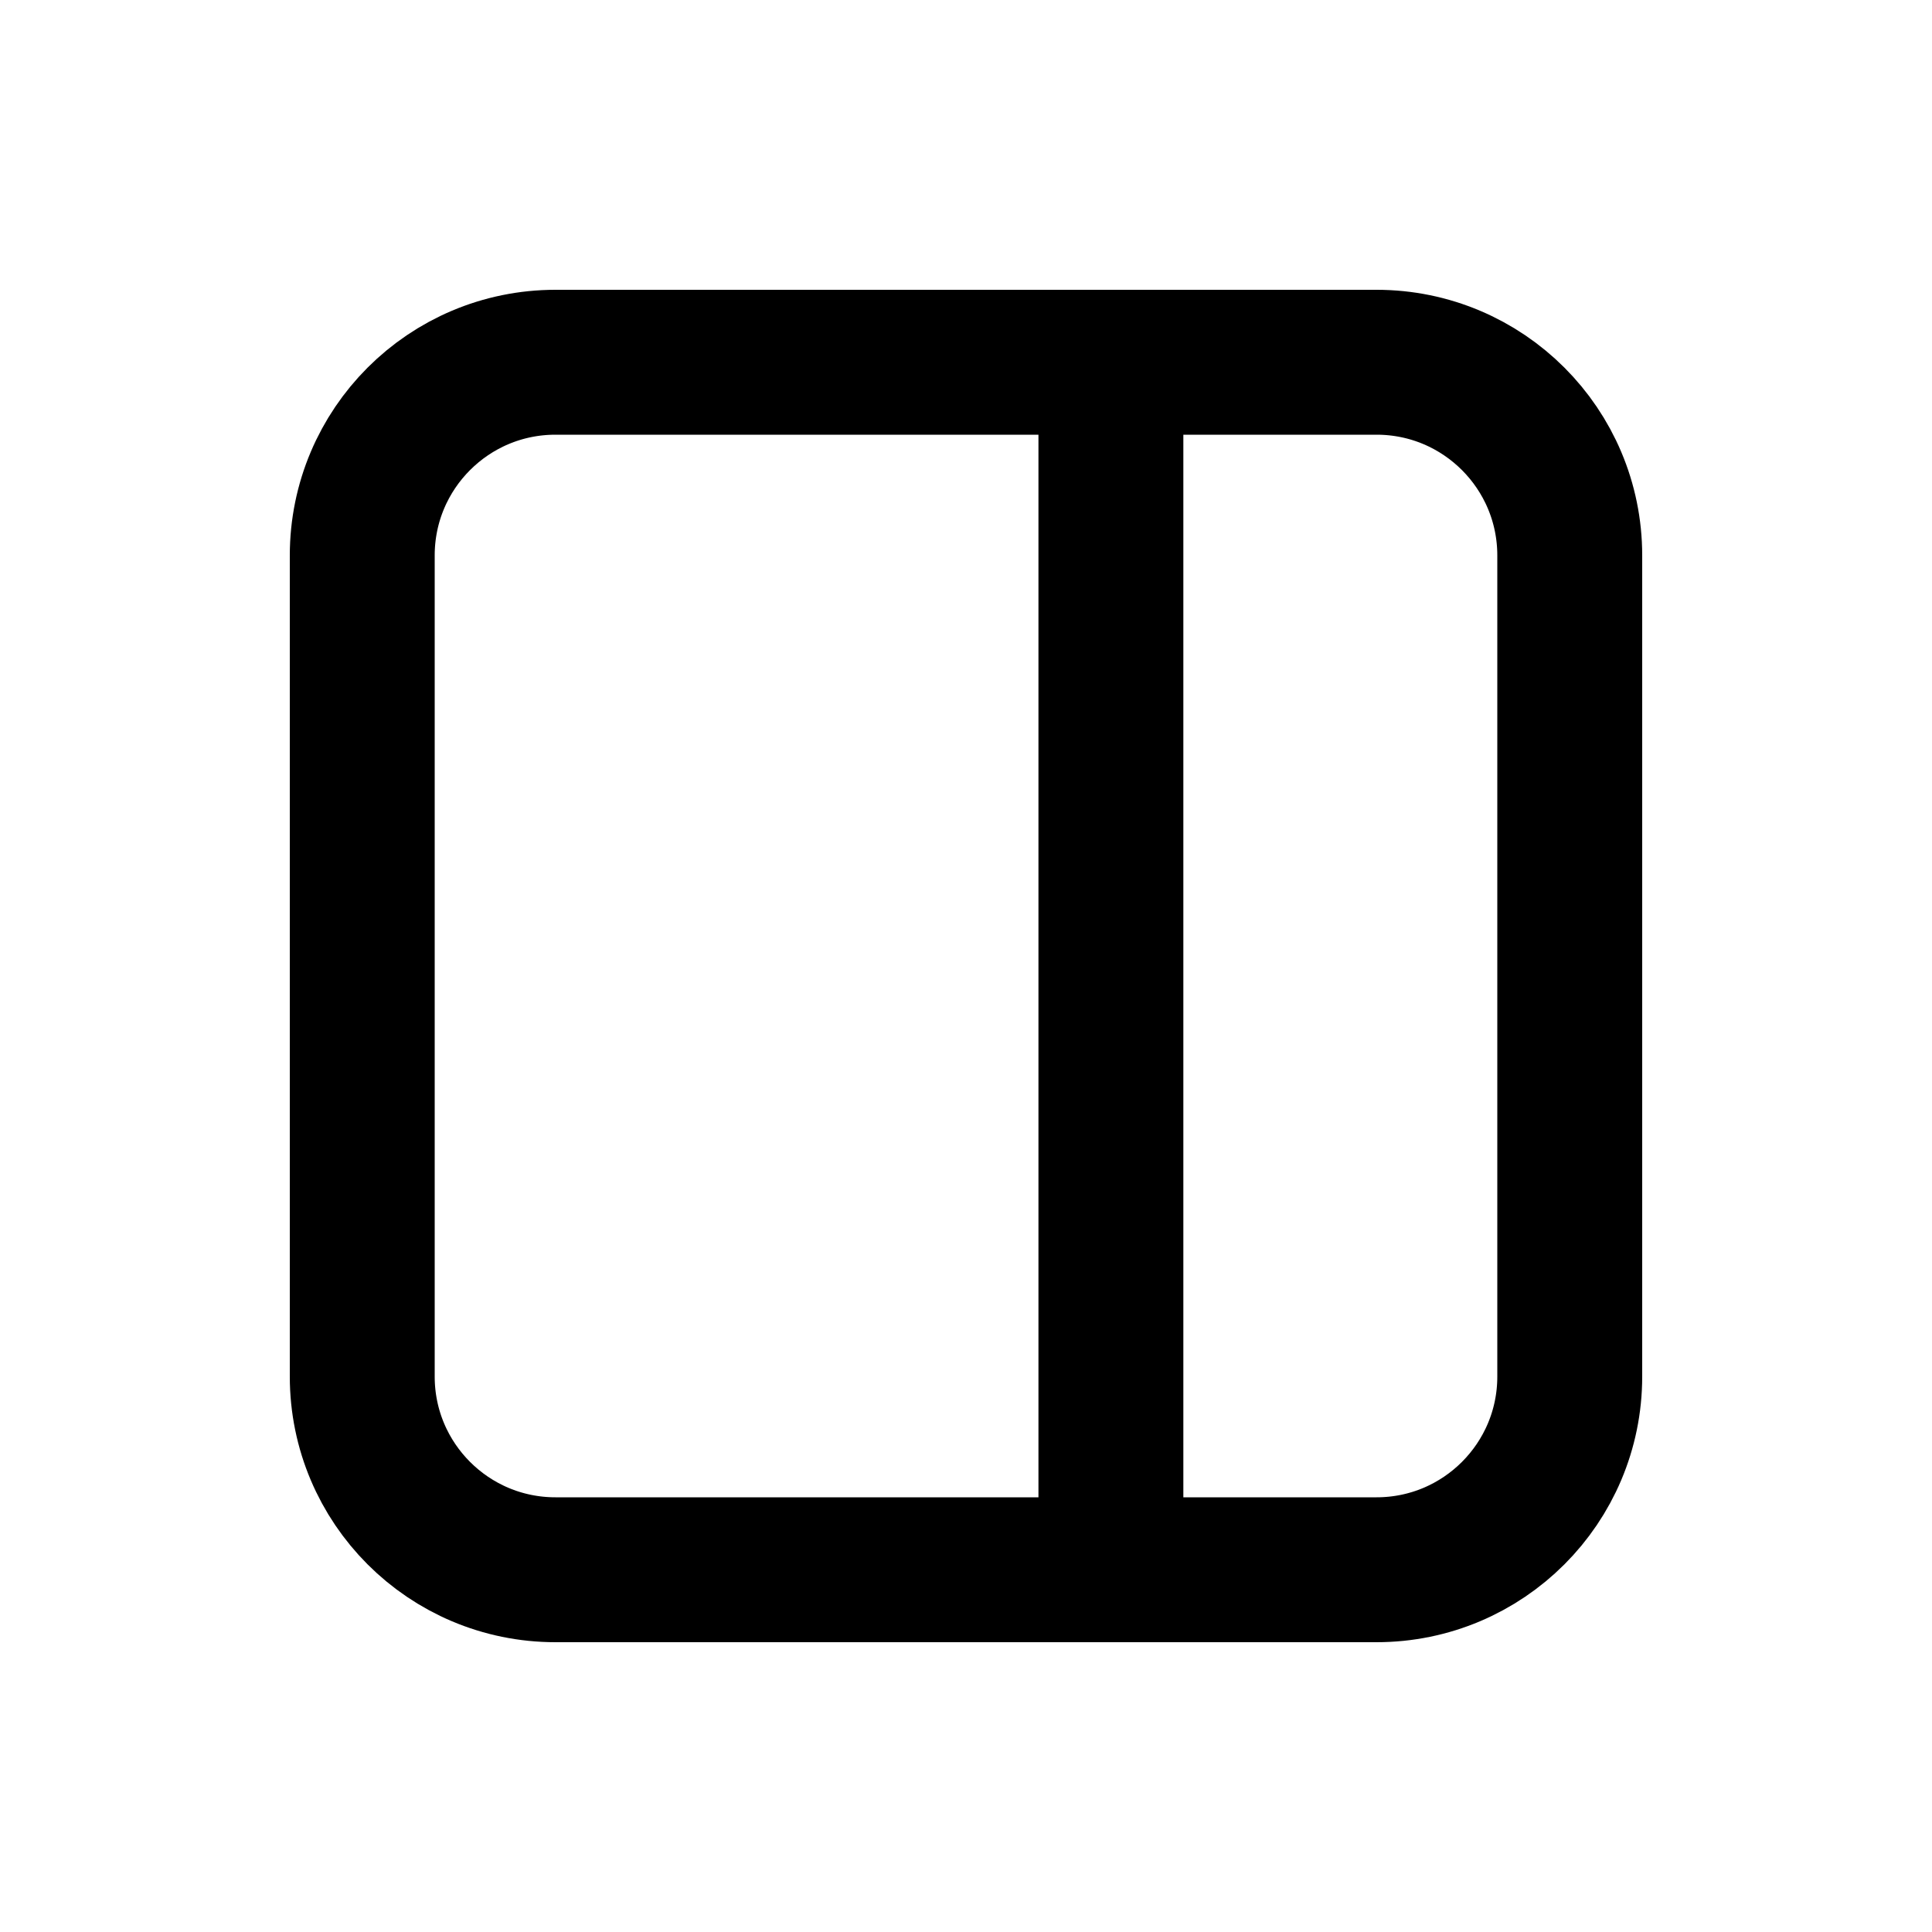
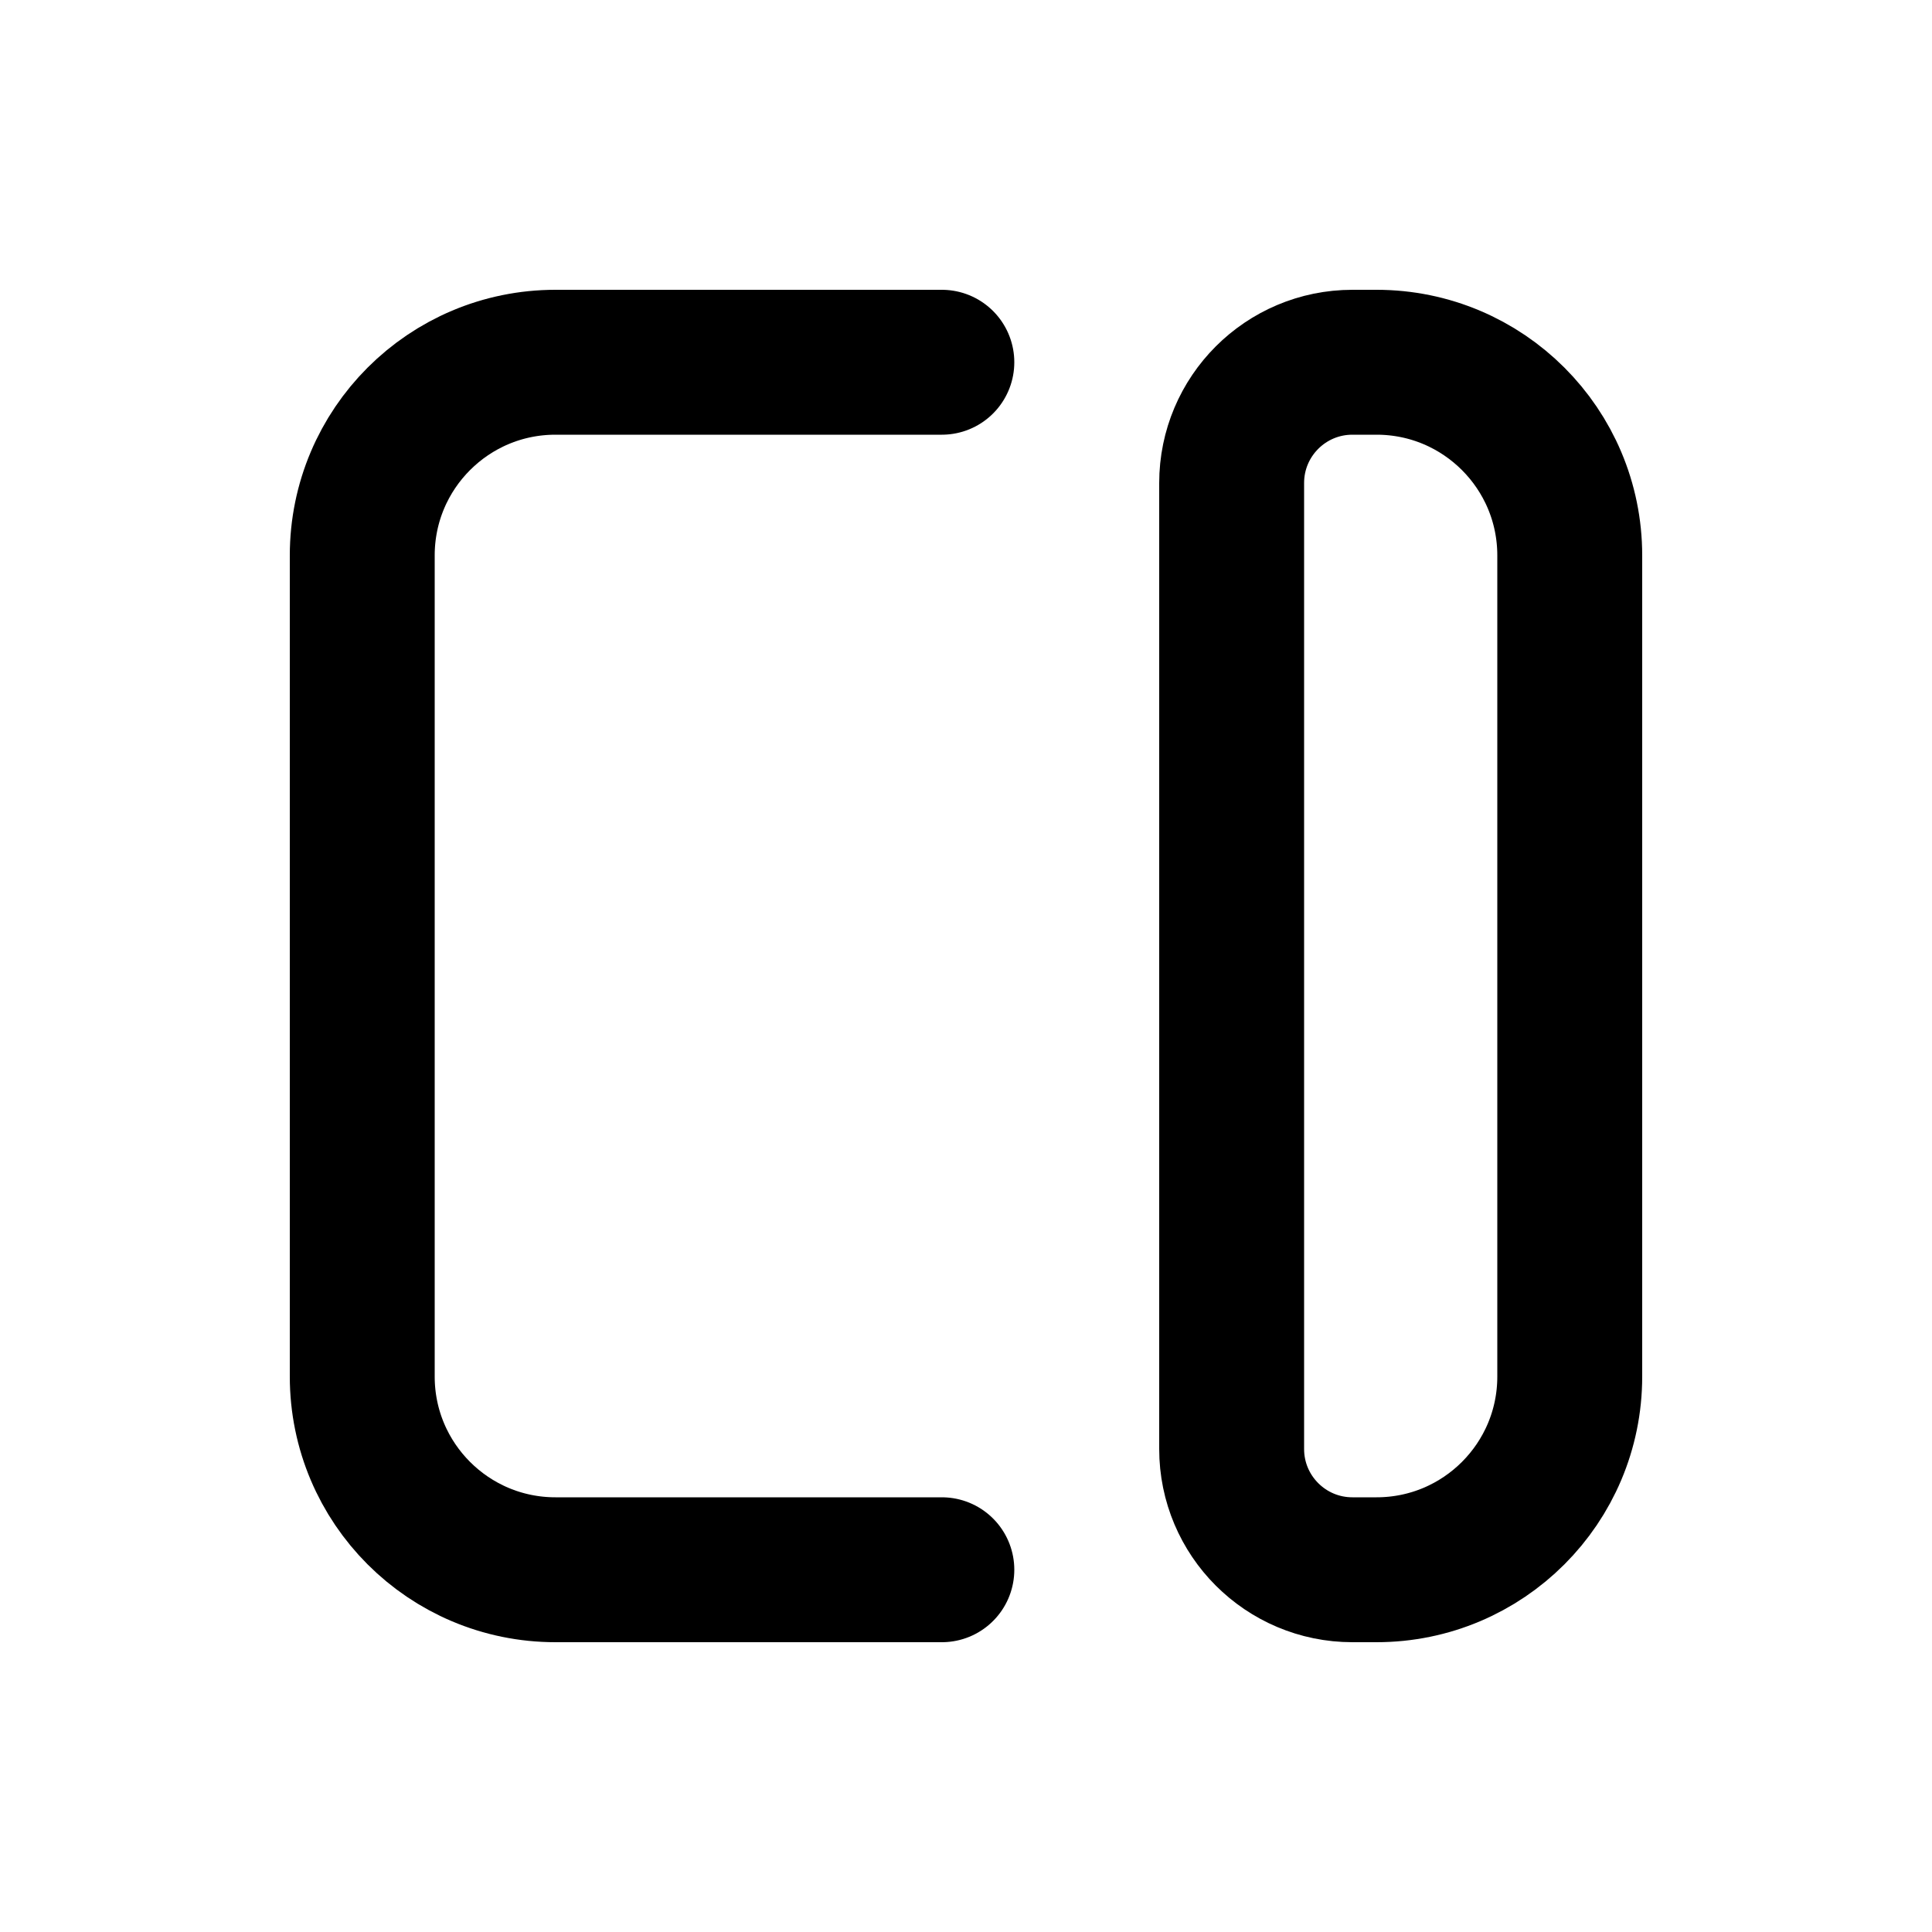
<svg xmlns="http://www.w3.org/2000/svg" viewBox="0 0 20 20" fill="none" stroke="currentColor" stroke-width="1.5" stroke-linecap="round" stroke-linejoin="round">
-   <path d="M14.25 3.75H5.75A2 2 0 0 0 3.75 5.75V14.25A2 2 0 0 0 5.75 16.25H14.25A2 2 0 0 0 16.25 14.25V5.75A2 2 0 0 0 14.25 3.75Z" />
-   <path d="M11.5 3.75V16.25" />
+   <path d="M9.75 3.75H5.75A2 2 0 0 0 3.75 5.75V14.25A2 2 0 0 0 5.75 16.25H9.75" />
+   <path d="M12.75 5V15A1.25 1.25 0 0 0 14 16.25H14.25A2 2 0 0 0 16.25 14.25V5.75A2 2 0 0 0 14.25 3.75H14A1.25 1.25 0 0 0 12.75 5Z" />
</svg>
